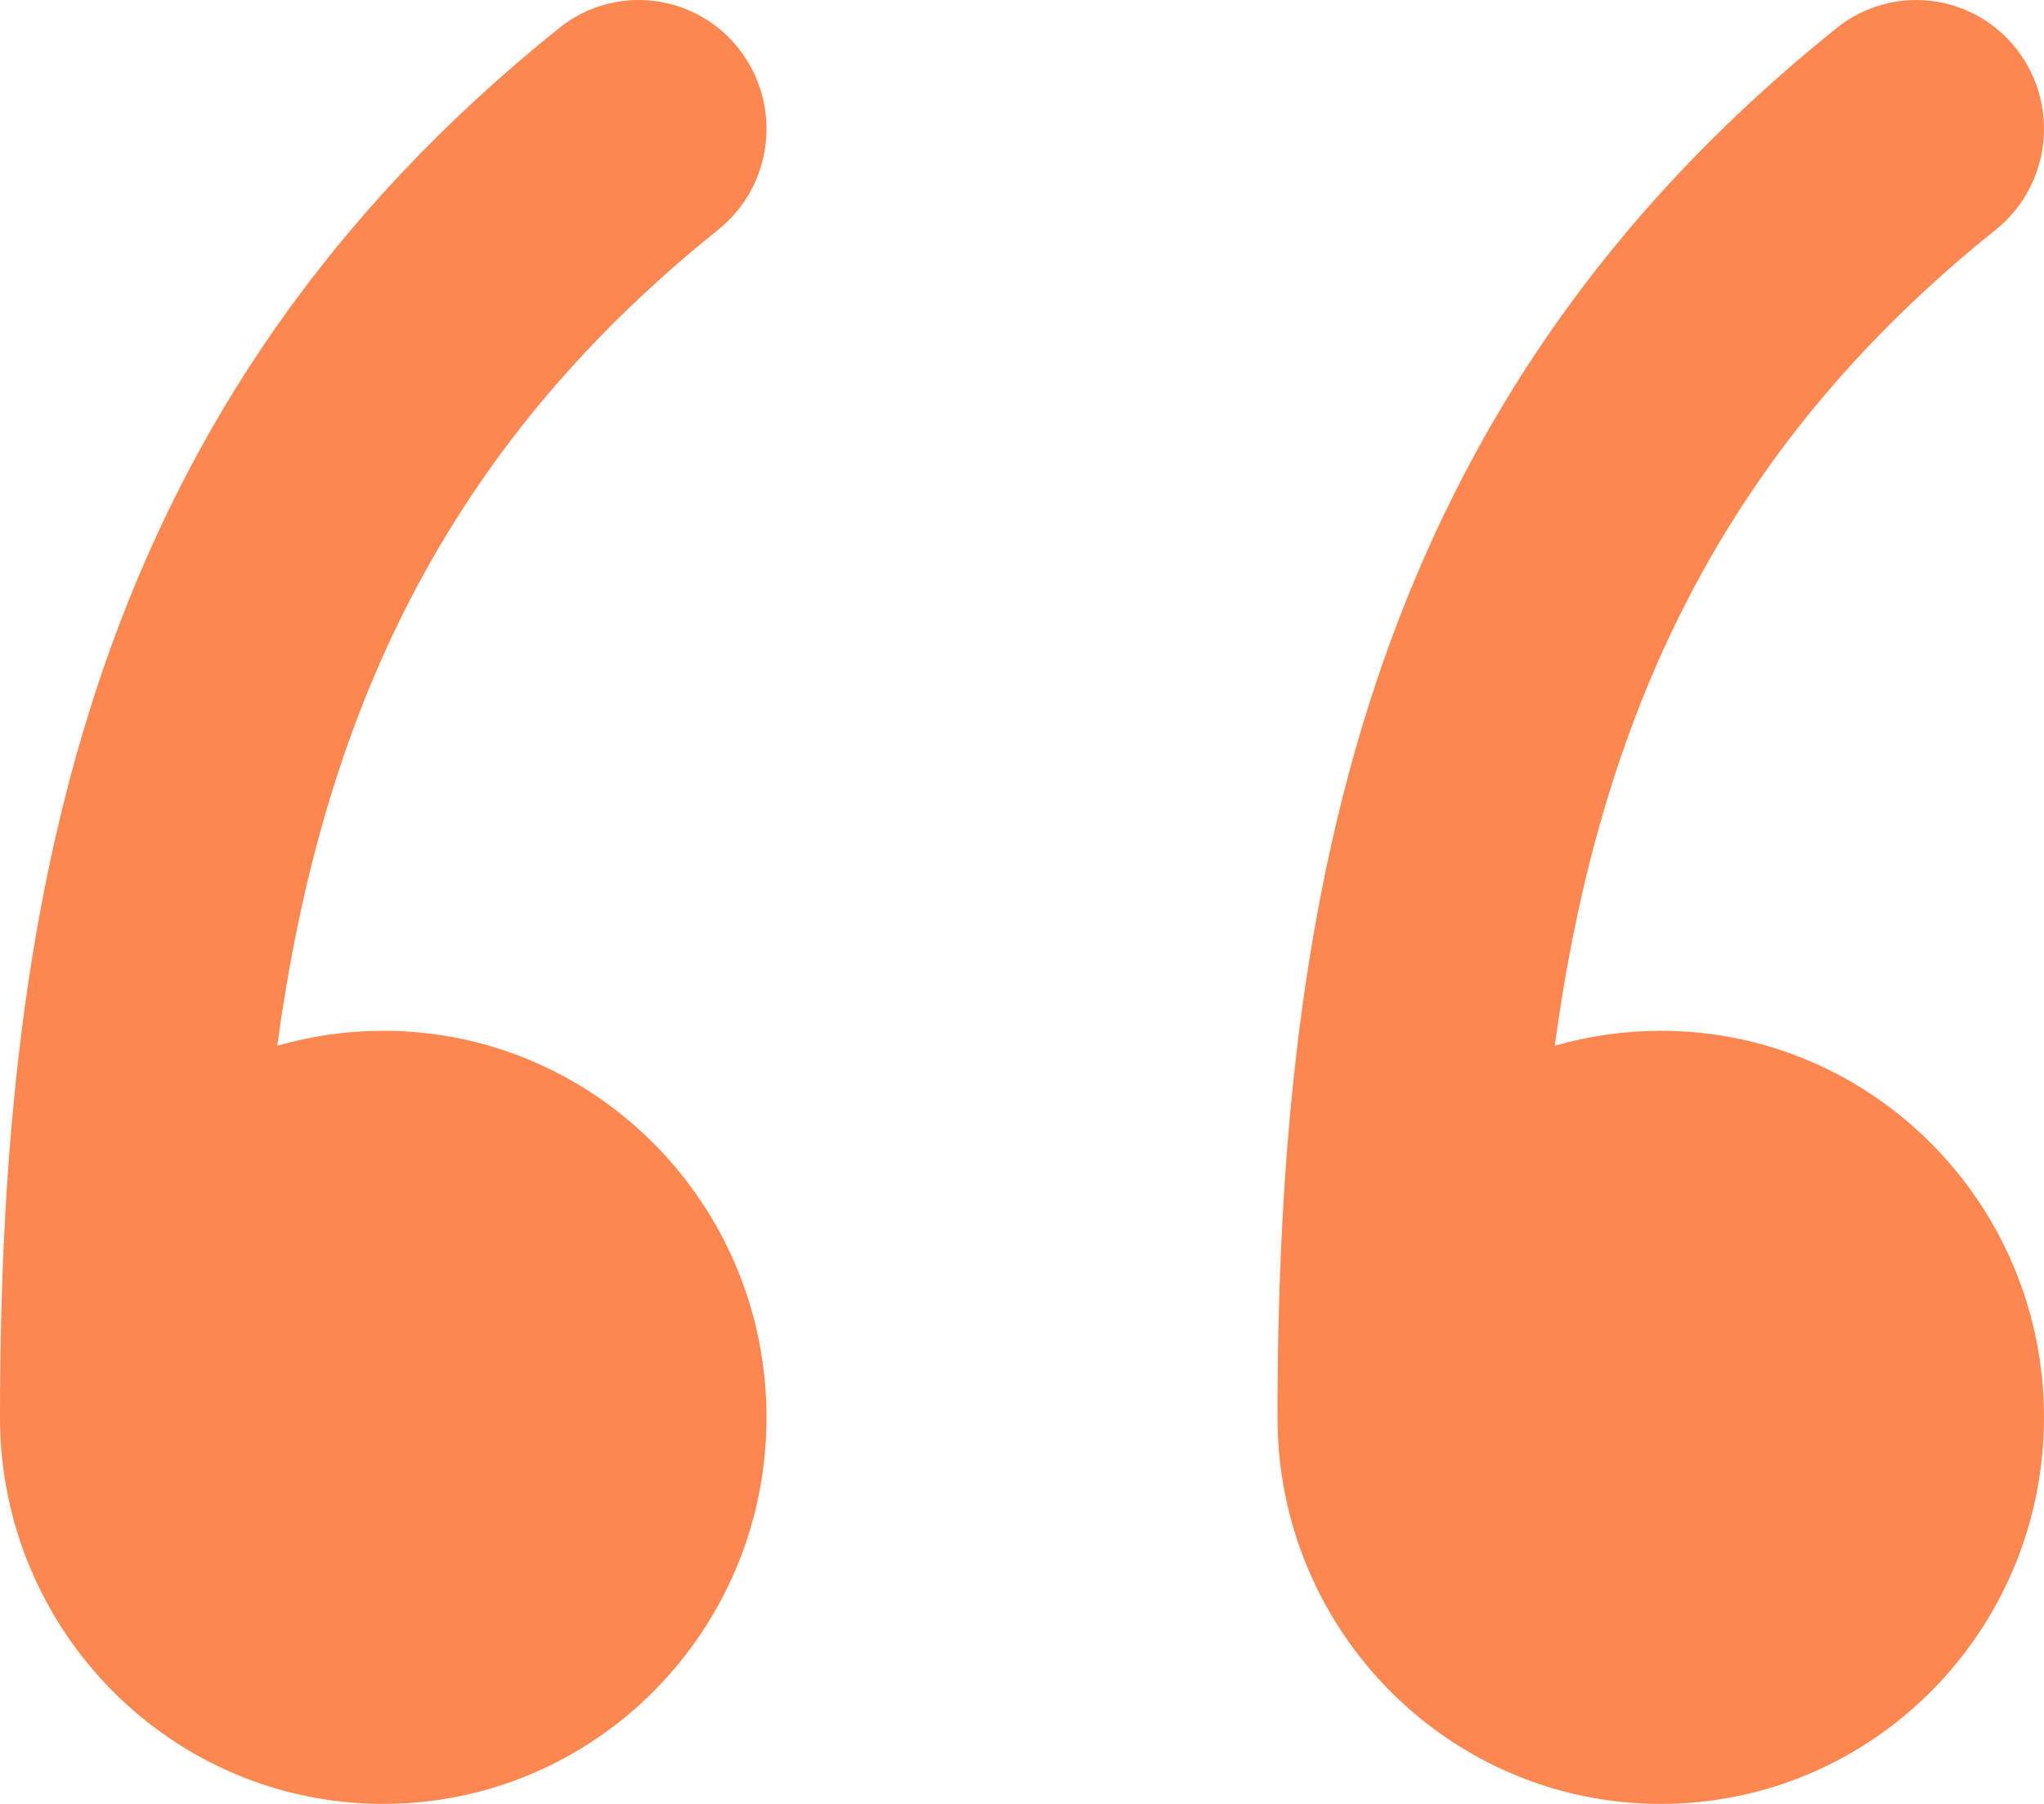
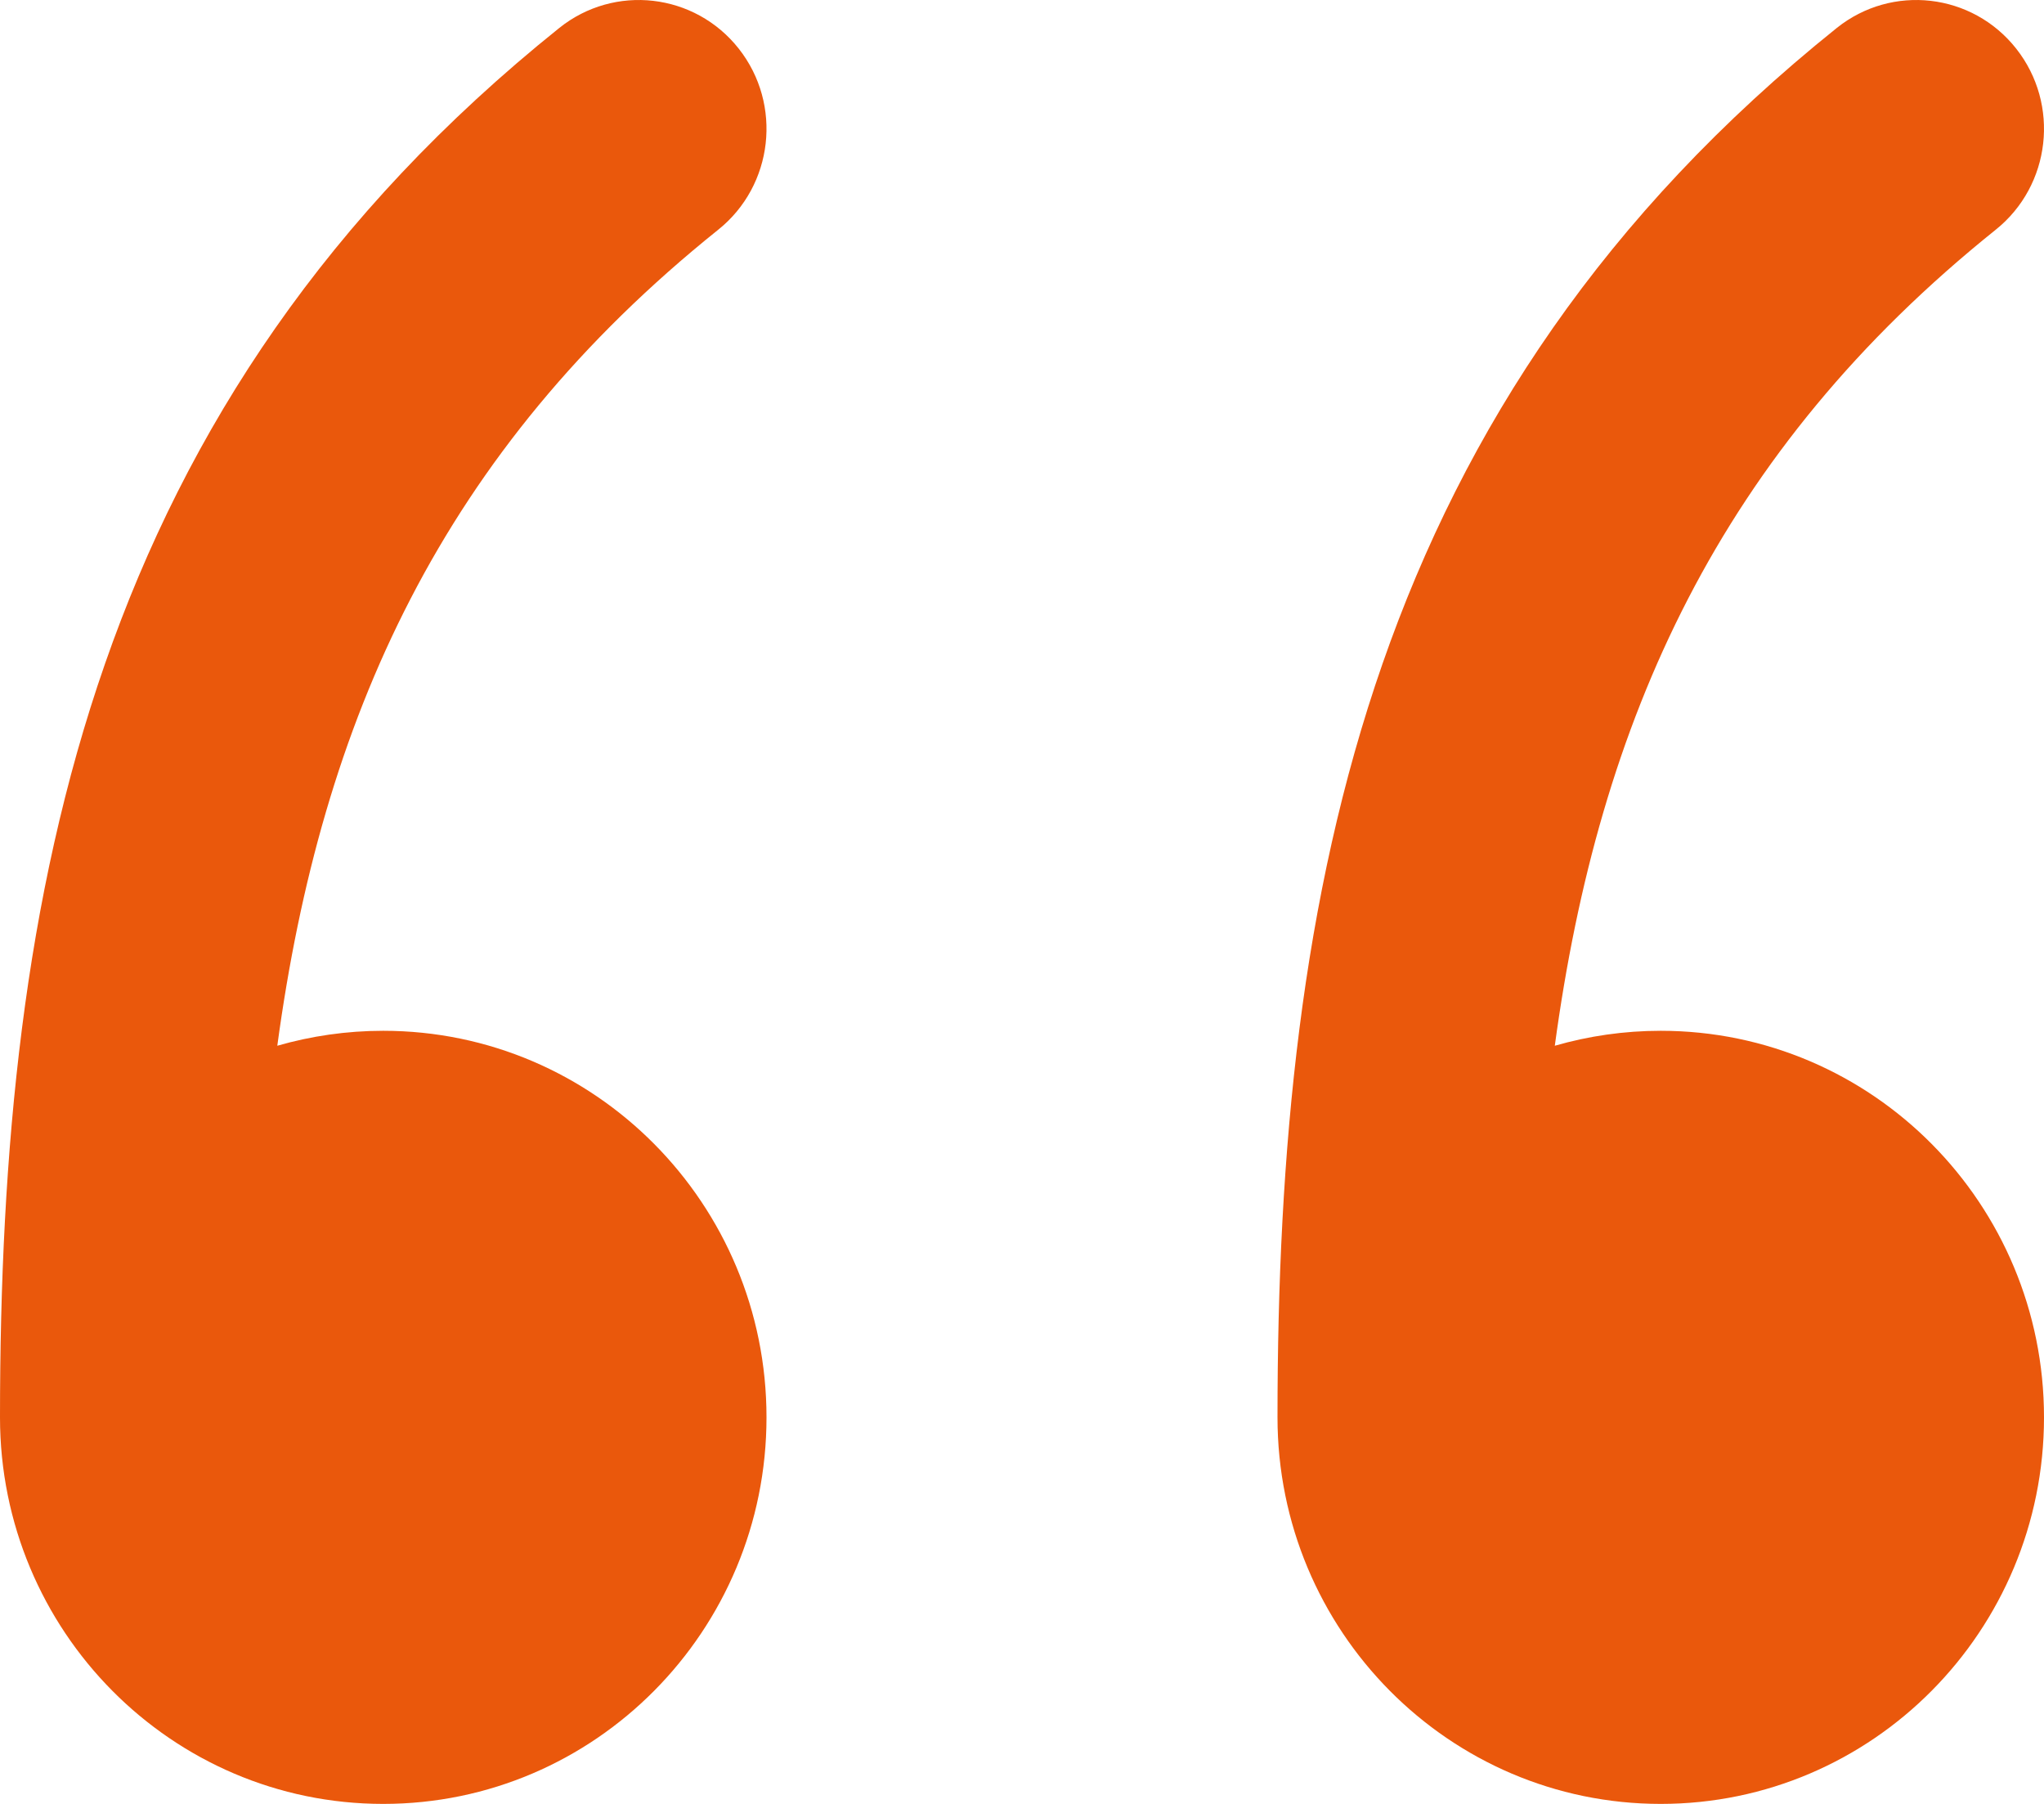
<svg xmlns="http://www.w3.org/2000/svg" width="51" height="45" viewBox="0 0 51 45" fill="none">
-   <path fill-rule="evenodd" clip-rule="evenodd" d="M17.921 5.73C19.299 4.626 19.528 2.604 18.433 1.214C17.337 -0.175 15.332 -0.406 13.954 0.698C2.342 10.008 0 22.109 0 35.357C0 40.683 4.281 45 9.562 45C14.844 45 19.125 40.683 19.125 35.357C19.125 30.032 14.844 25.714 9.562 25.714C8.646 25.714 7.759 25.845 6.919 26.087C8.02 17.959 11.02 11.263 17.921 5.73ZM51 35.357C51 40.683 46.719 45 41.437 45C36.156 45 31.875 40.683 31.875 35.357C31.875 22.109 34.217 10.008 45.829 0.698C47.207 -0.406 49.212 -0.175 50.307 1.214C51.403 2.604 51.174 4.626 49.796 5.73C42.895 11.263 39.895 17.959 38.794 26.087C39.634 25.845 40.52 25.714 41.437 25.714C46.719 25.714 51 30.032 51 35.357Z" fill="#FD8750" />
+   <path fill-rule="evenodd" clip-rule="evenodd" d="M17.921 5.73C19.299 4.626 19.528 2.604 18.433 1.214C17.337 -0.175 15.332 -0.406 13.954 0.698C2.342 10.008 0 22.109 0 35.357C0 40.683 4.281 45 9.562 45C14.844 45 19.125 40.683 19.125 35.357C19.125 30.032 14.844 25.714 9.562 25.714C8.646 25.714 7.759 25.845 6.919 26.087C8.02 17.959 11.02 11.263 17.921 5.73ZM51 35.357C51 40.683 46.719 45 41.437 45C36.156 45 31.875 40.683 31.875 35.357C31.875 22.109 34.217 10.008 45.829 0.698C47.207 -0.406 49.212 -0.175 50.307 1.214C51.403 2.604 51.174 4.626 49.796 5.73C42.895 11.263 39.895 17.959 38.794 26.087C39.634 25.845 40.52 25.714 41.437 25.714C46.719 25.714 51 30.032 51 35.357Z" fill="#EA580C" />
</svg>
